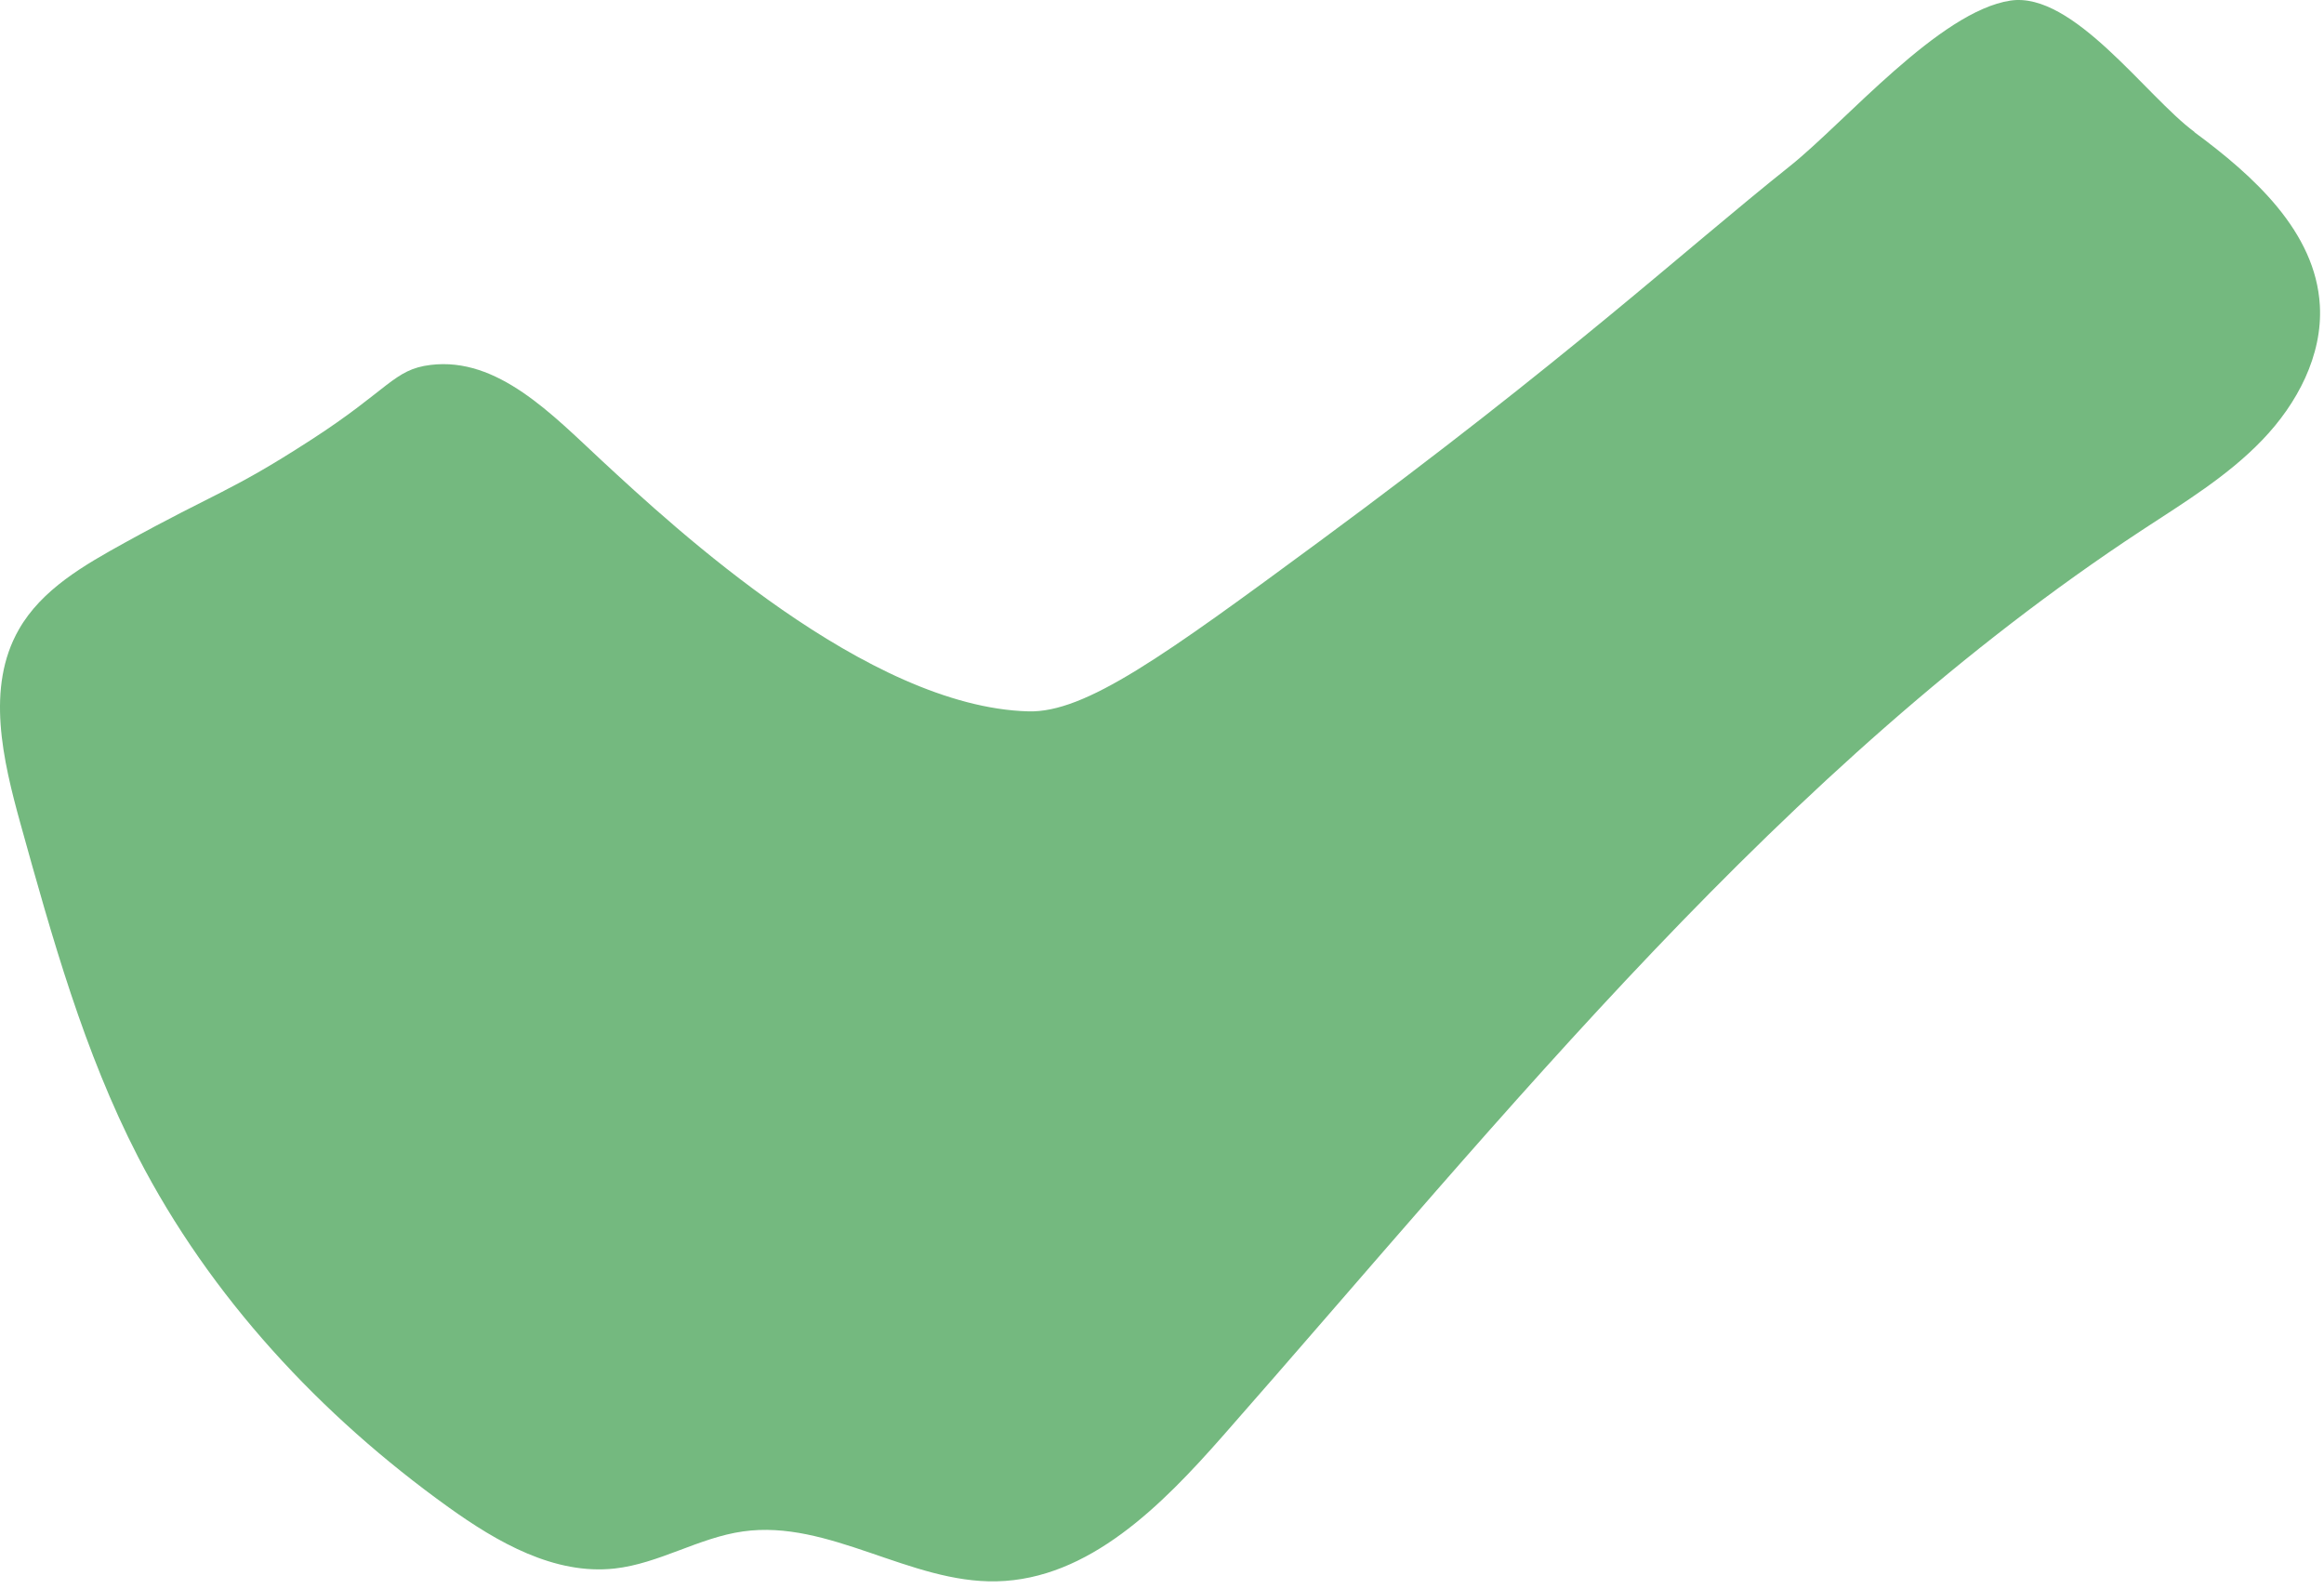
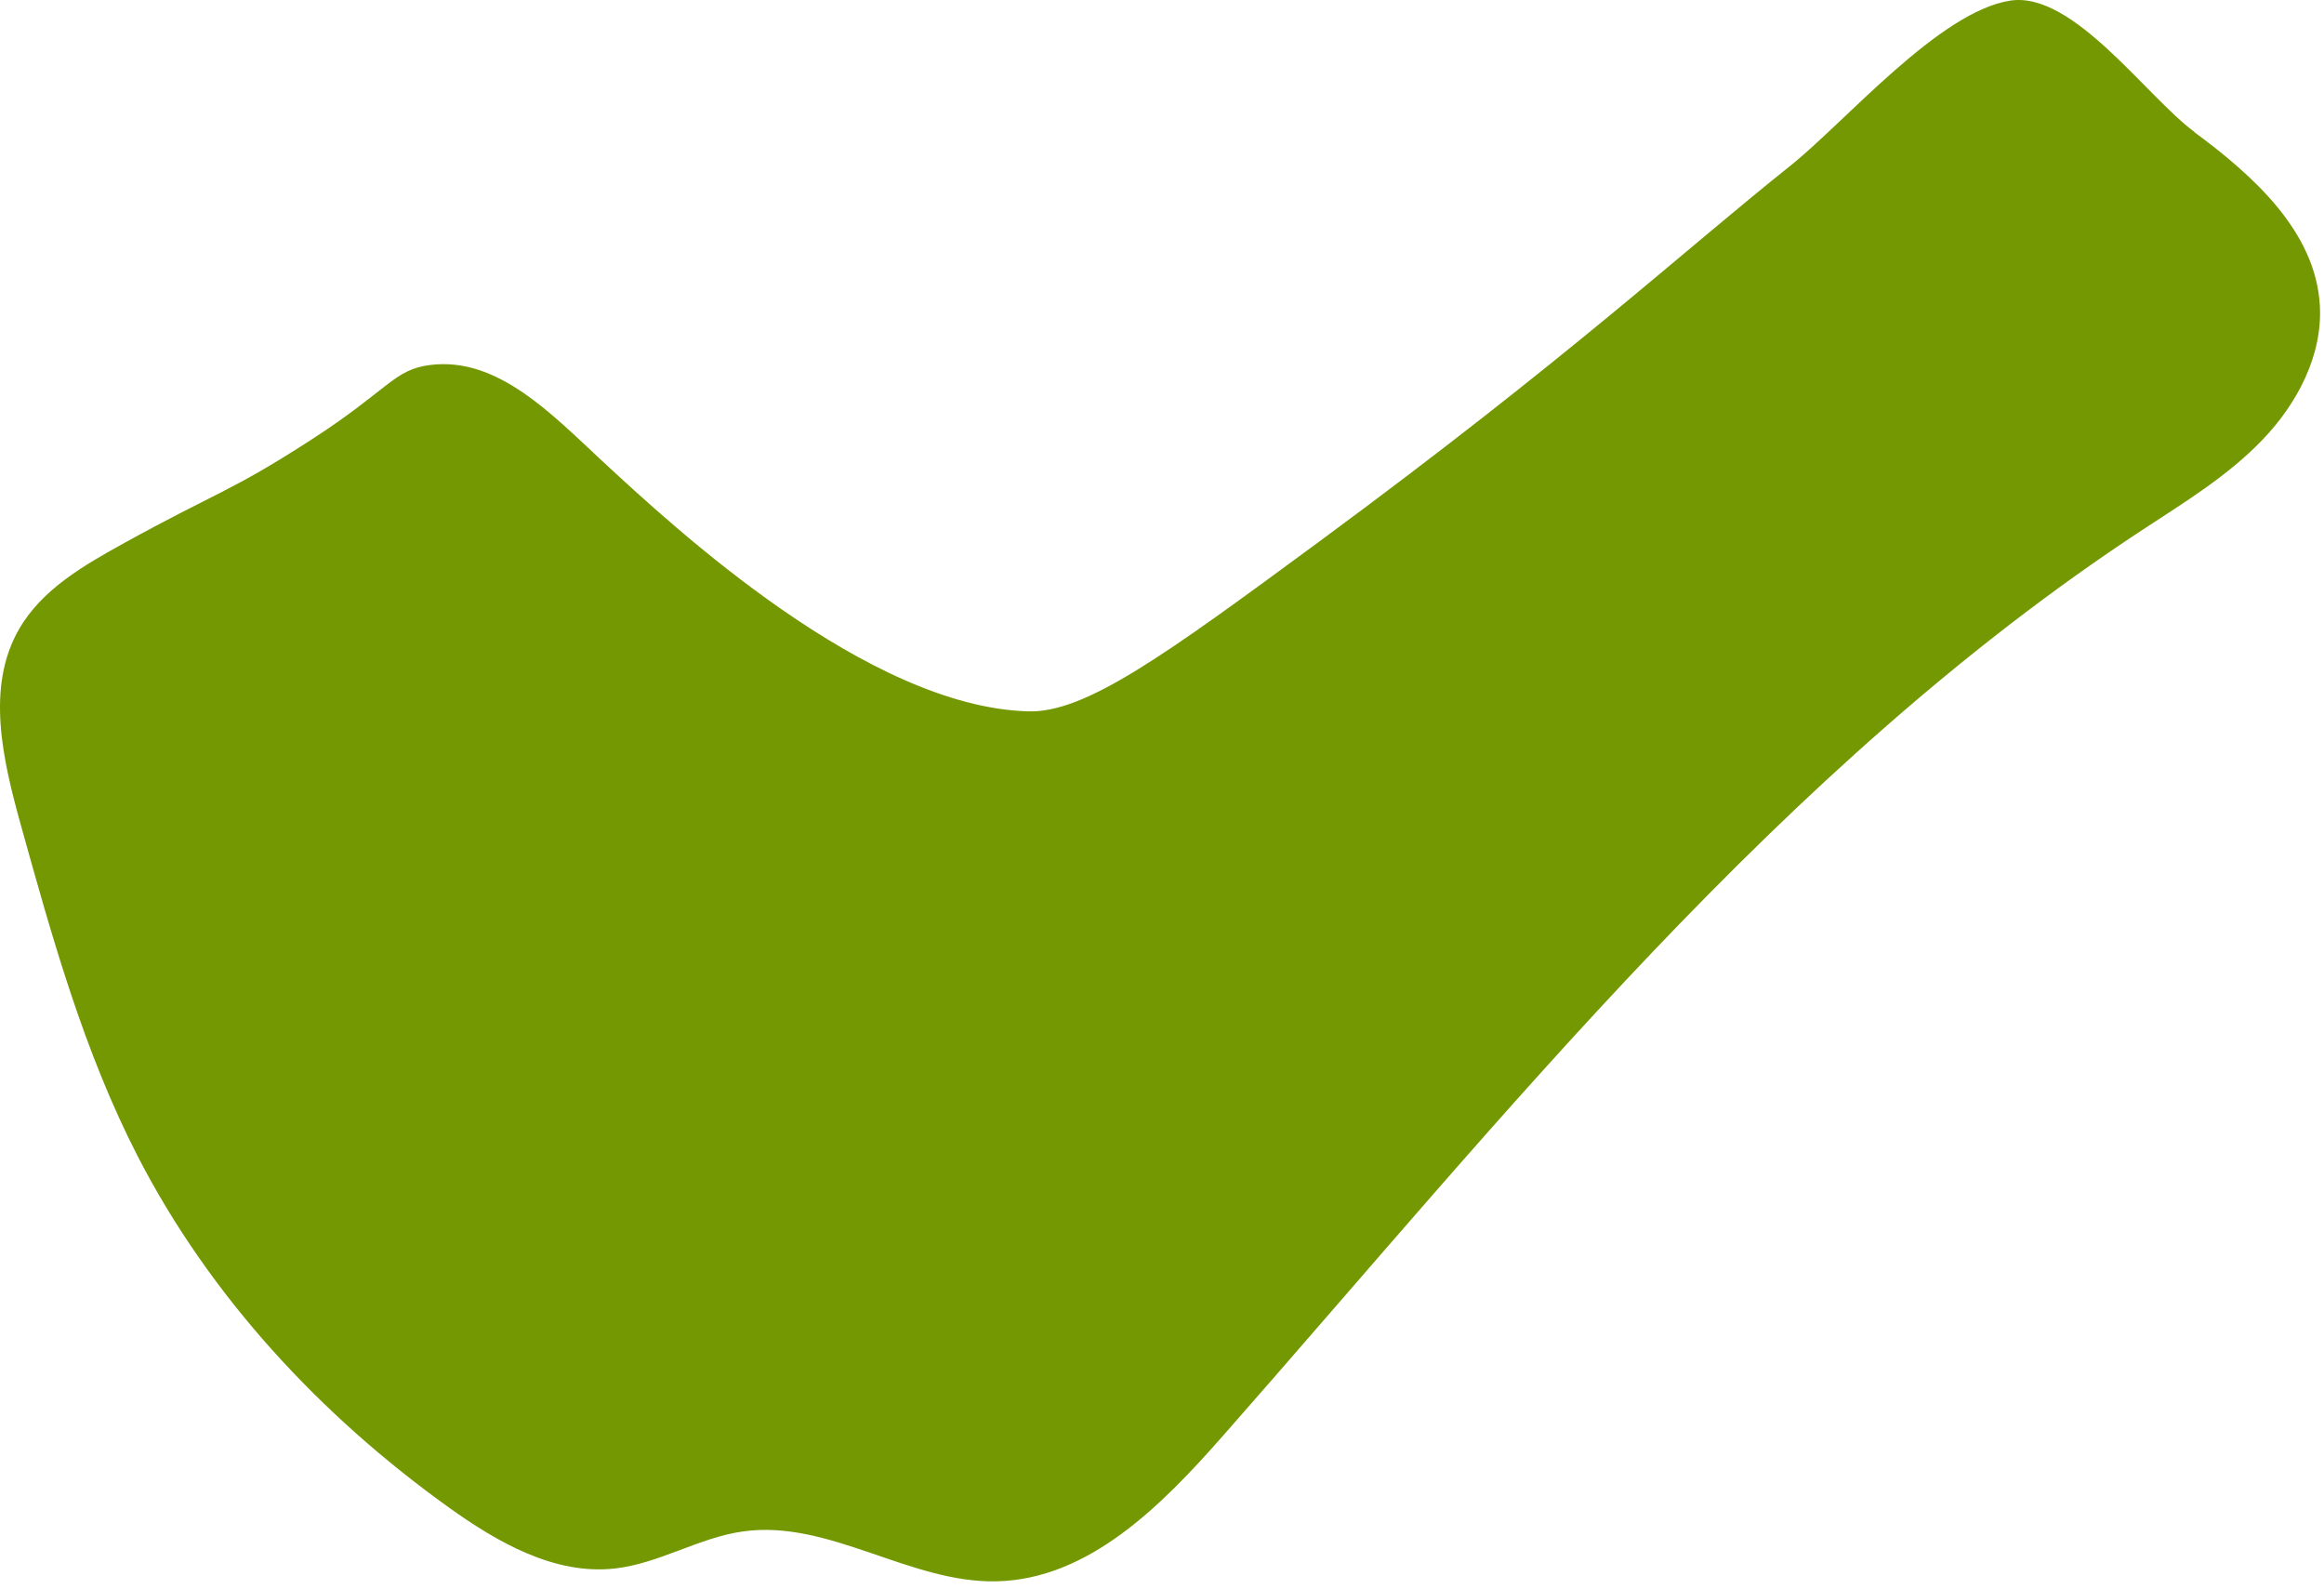
<svg xmlns="http://www.w3.org/2000/svg" width="218" height="149" viewBox="0 0 218 149" fill="none">
-   <g opacity="0.69" style="mix-blend-mode:multiply">
-     <path d="M205.83 12.385C211.4 16.495 217.21 21.725 217.61 28.635C217.88 33.335 215.48 37.865 212.22 41.255C208.96 44.655 204.88 47.125 200.95 49.705C167.11 71.935 141.47 104.255 114.72 134.655C108.99 141.165 102.15 148.115 93.48 148.305C85.34 148.485 77.76 142.485 69.7 143.625C65.55 144.205 61.82 146.645 57.65 147.105C52.02 147.725 46.67 144.655 42.07 141.355C30.06 132.745 19.71 121.615 12.94 108.485C7.88 98.665 4.89 87.935 1.93 77.285C0.26 71.255 -1.34 64.465 1.77 59.035C3.92 55.265 7.91 52.995 11.71 50.895C20.32 46.145 21.58 46.155 29.05 41.335C36.51 36.535 36.92 34.645 40.39 34.225C46.68 33.455 51.78 38.865 56.47 43.215C63.27 49.515 81.37 66.305 96.46 66.715C101.82 66.865 109.19 61.515 123.73 50.805C147.18 33.525 157.78 23.645 167.93 15.555C173.1 11.425 181.93 1.055 188.59 0.055C194.47 -0.825 201.33 9.045 205.85 12.375L205.83 12.385Z" fill="#359946" />
-   </g>
+   <path d="M205.83 12.385C211.4 16.495 217.21 21.725 217.61 28.635C217.88 33.335 215.48 37.865 212.22 41.255C208.96 44.655 204.88 47.125 200.95 49.705C167.11 71.935 141.47 104.255 114.72 134.655C108.99 141.165 102.15 148.115 93.48 148.305C85.34 148.485 77.76 142.485 69.7 143.625C65.55 144.205 61.82 146.645 57.65 147.105C52.02 147.725 46.67 144.655 42.07 141.355C30.06 132.745 19.71 121.615 12.94 108.485C7.88 98.665 4.89 87.935 1.93 77.285C0.26 71.255 -1.34 64.465 1.77 59.035C3.92 55.265 7.91 52.995 11.71 50.895C20.32 46.145 21.58 46.155 29.05 41.335C36.51 36.535 36.92 34.645 40.39 34.225C46.68 33.455 51.78 38.865 56.47 43.215C63.27 49.515 81.37 66.305 96.46 66.715C101.82 66.865 109.19 61.515 123.73 50.805C147.18 33.525 157.78 23.645 167.93 15.555C173.1 11.425 181.93 1.055 188.59 0.055C194.47 -0.825 201.33 9.045 205.85 12.375L205.83 12.385Z" fill="#749801" />
</svg>
